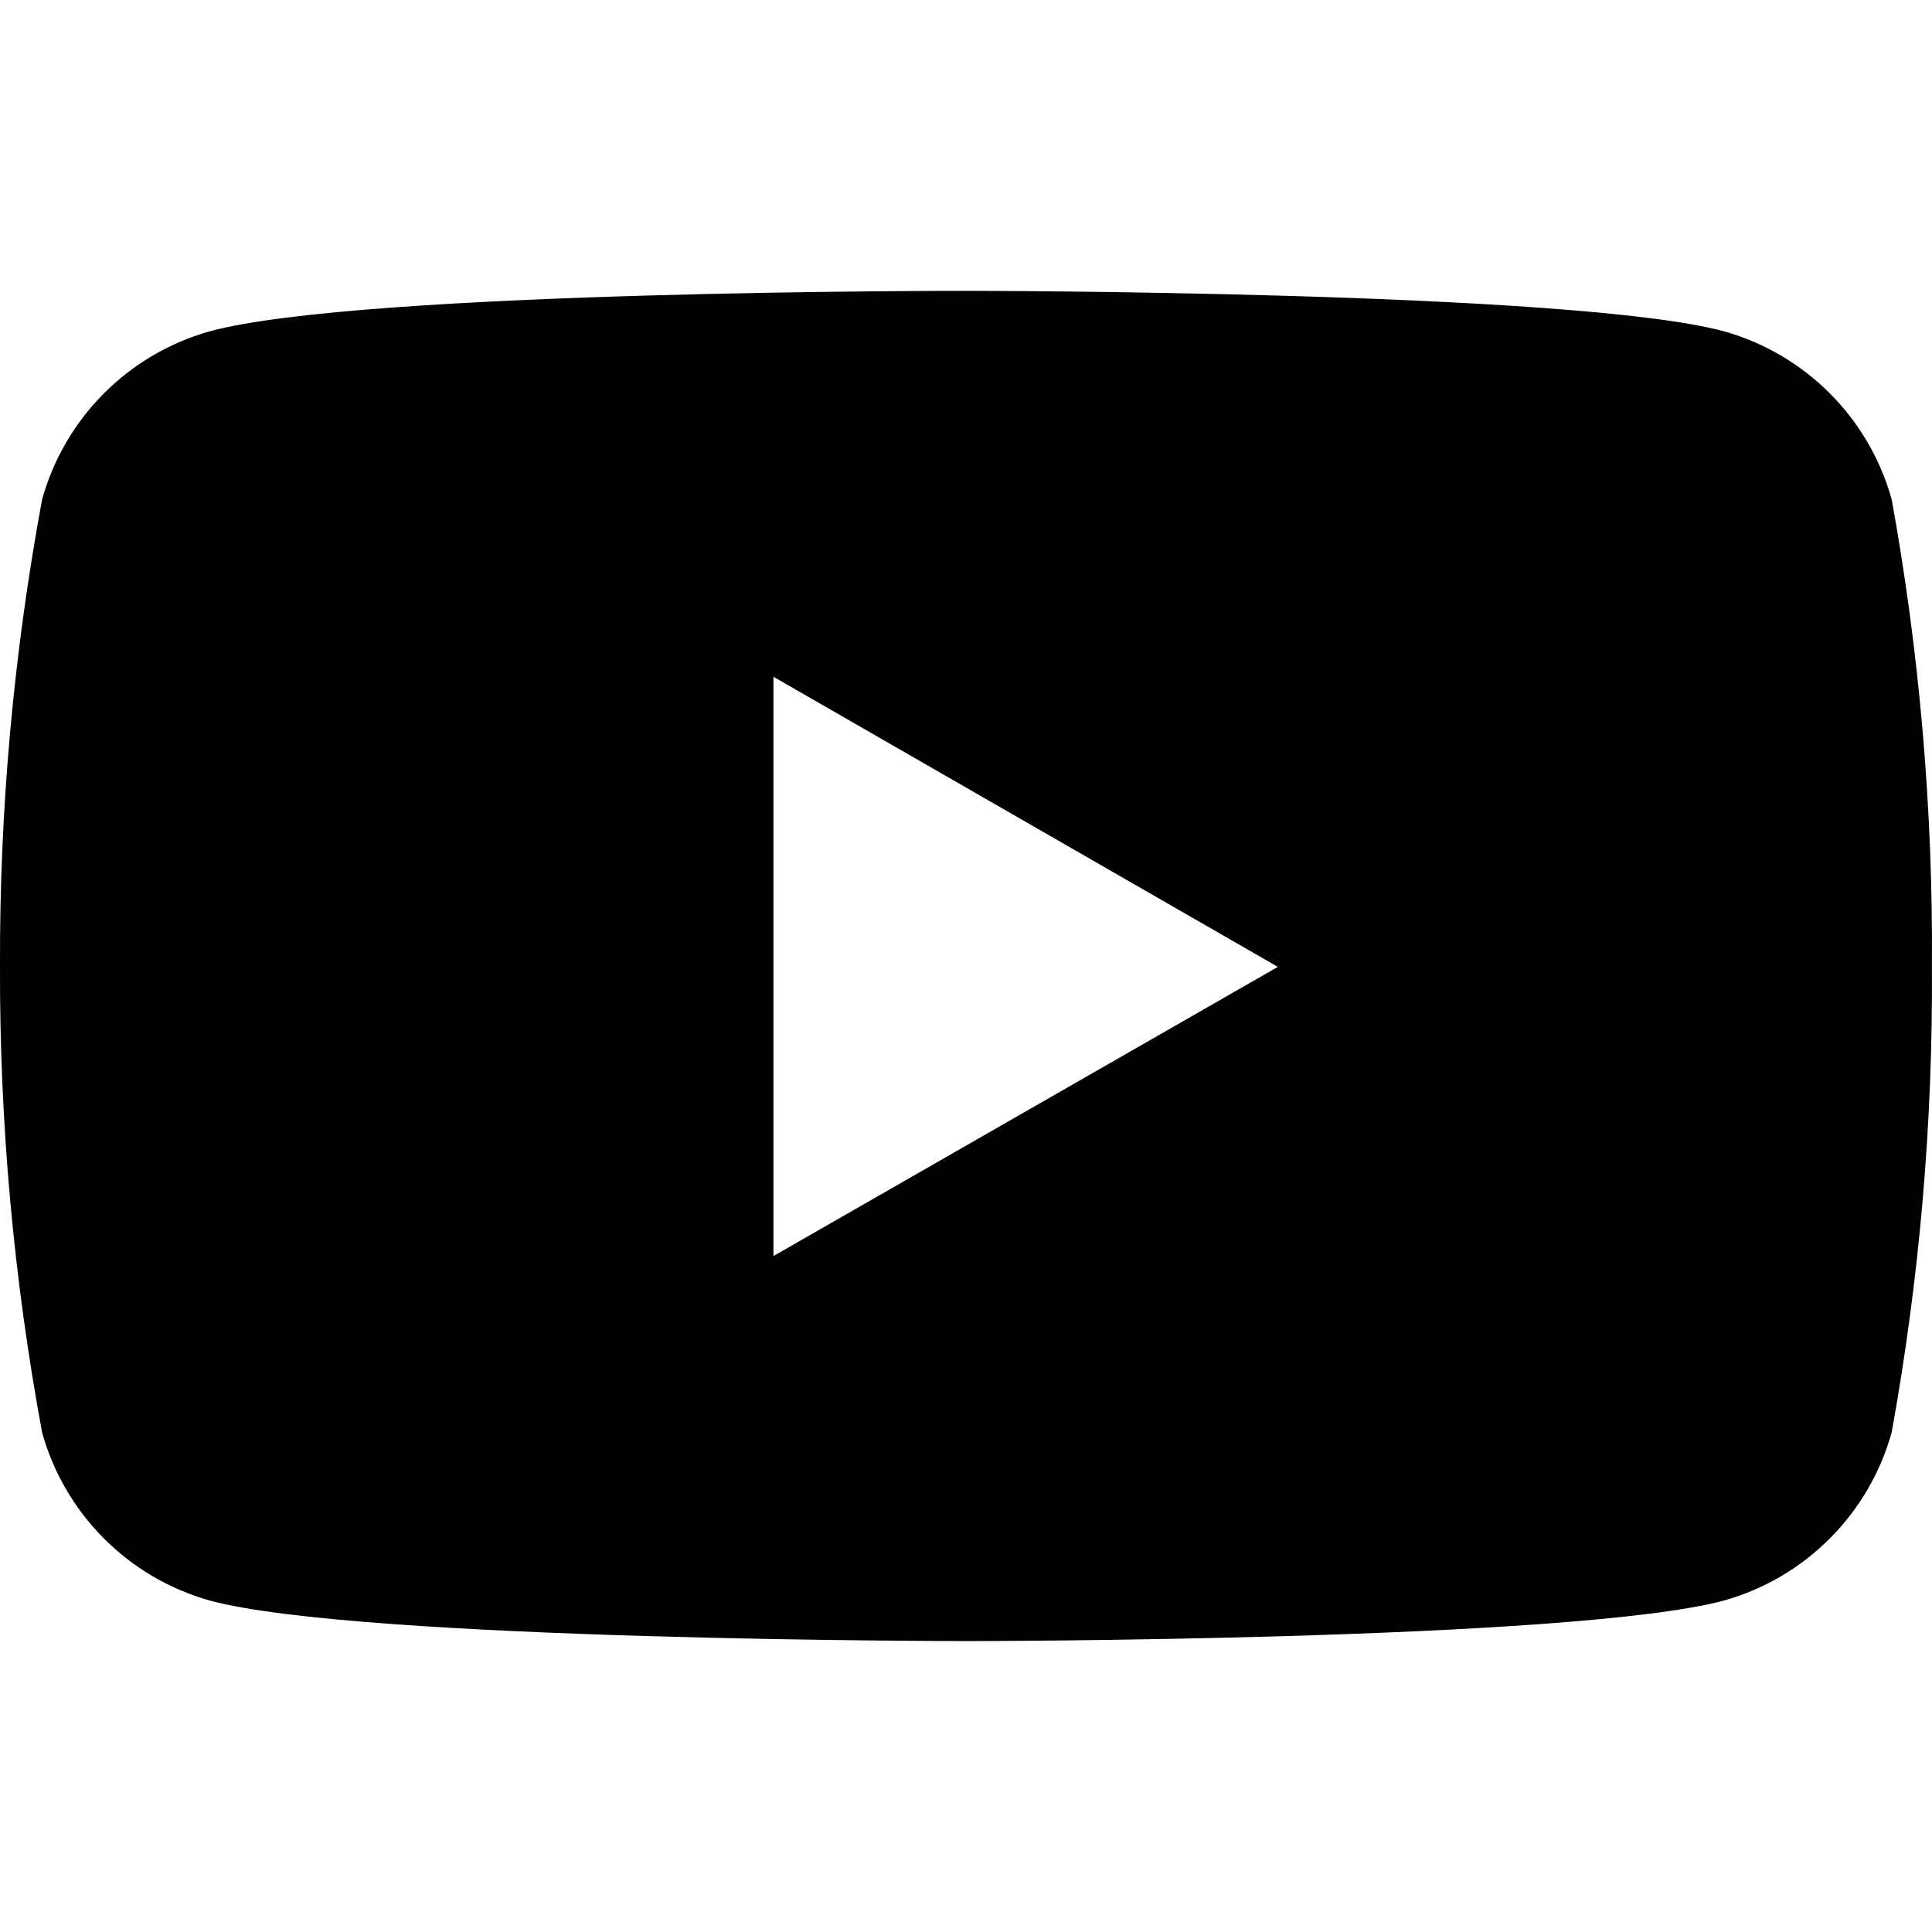
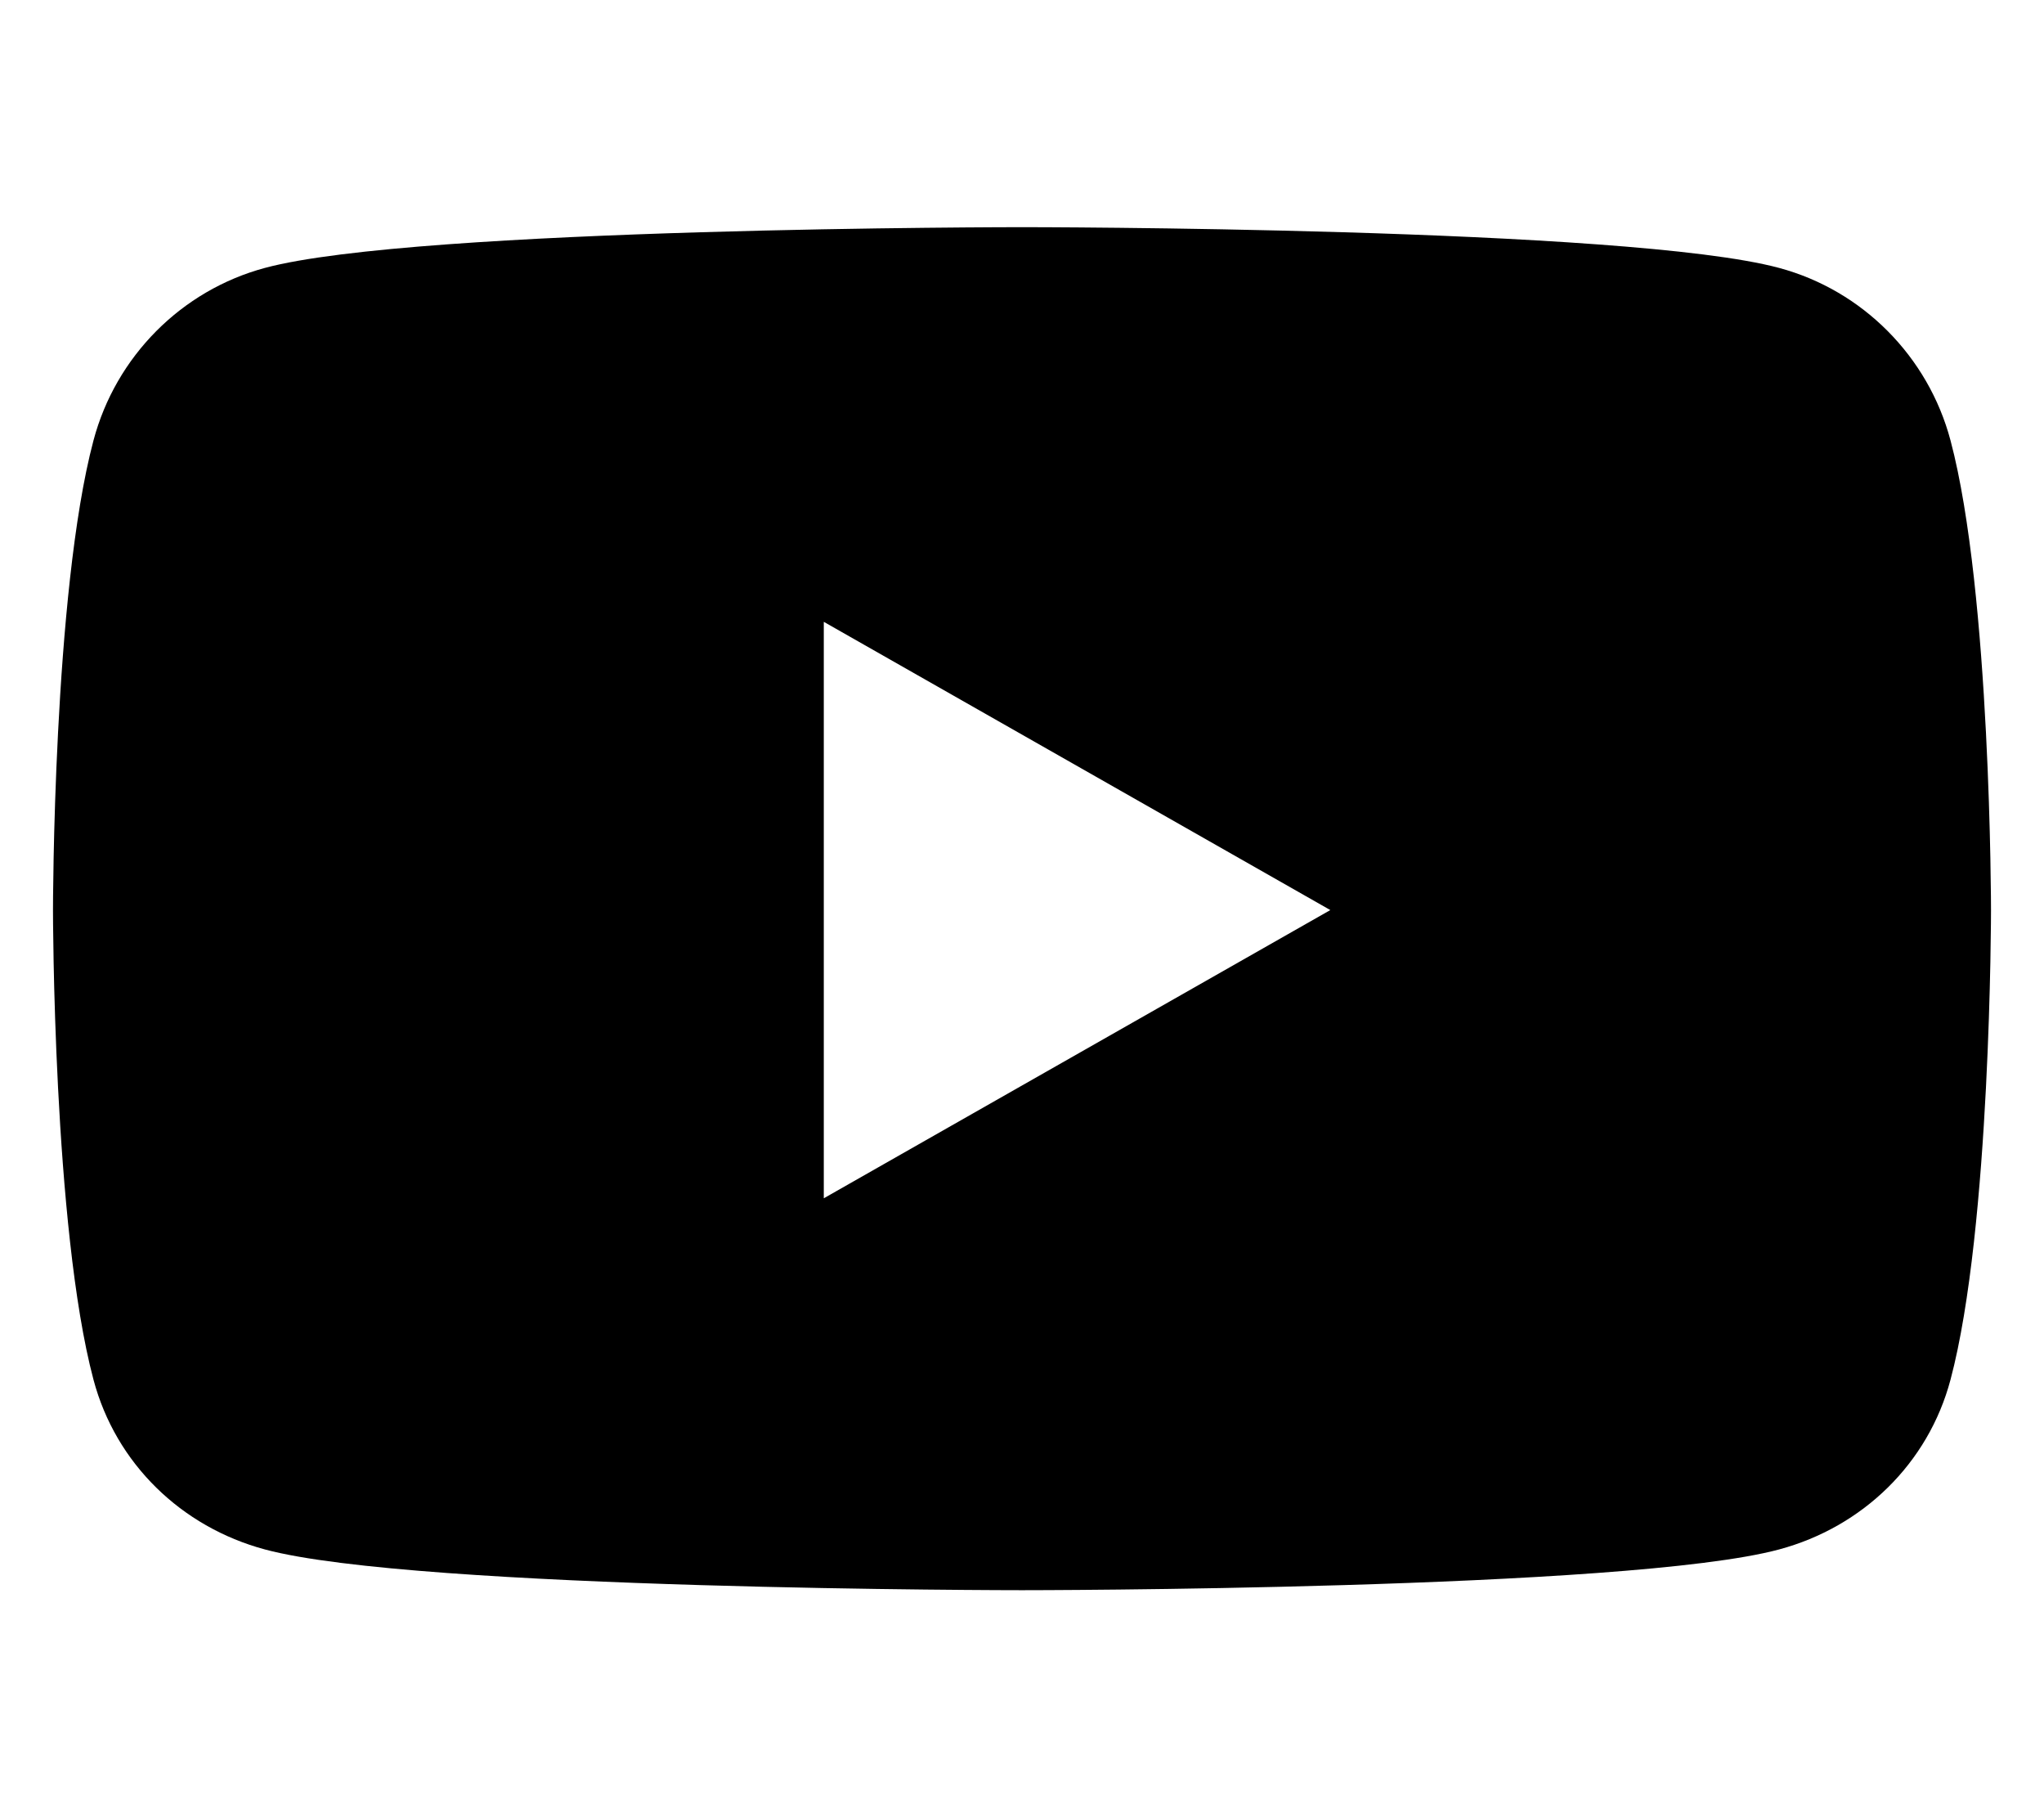
- <svg xmlns="http://www.w3.org/2000/svg" viewBox="0 0 24 24">
-   <path d="M23.499 6.203a3.008 3.008 0 0 0-2.089-2.089c-1.87-.501-9.4-.501-9.4-.501s-7.509-.01-9.399.501a3.008 3.008 0 0 0-2.088 2.09A31.258 31.26 0 0 0 0 12.01a31.258 31.26 0 0 0 .523 5.785 3.008 3.008 0 0 0 2.088 2.089c1.869.502 9.4.502 9.4.502s7.508 0 9.399-.502a3.008 3.008 0 0 0 2.089-2.09 31.258 31.26 0 0 0 .5-5.784 31.258 31.26 0 0 0-.5-5.808zm-13.891 9.4V8.407l6.266 3.604z" />
+ <svg xmlns="http://www.w3.org/2000/svg" viewBox="0 0 576 512">
+   <path d="M549.655 124.083c-6.281-23.65-24.787-42.276-48.284-48.597C458.781 64 288 64 288 64S117.22 64 74.629 75.486c-23.497 6.322-42.003 24.947-48.284 48.597-11.412 42.867-11.412 132.305-11.412 132.305s0 89.438 11.412 132.305c6.281 23.65 24.787 41.5 48.284 47.821C117.22 448 288 448 288 448s170.78 0 213.371-11.486c23.497-6.321 42.003-24.171 48.284-47.821 11.412-42.867 11.412-132.305 11.412-132.305s0-89.438-11.412-132.305zm-317.51 213.508V175.185l142.739 81.205-142.739 81.201z" />
</svg>
